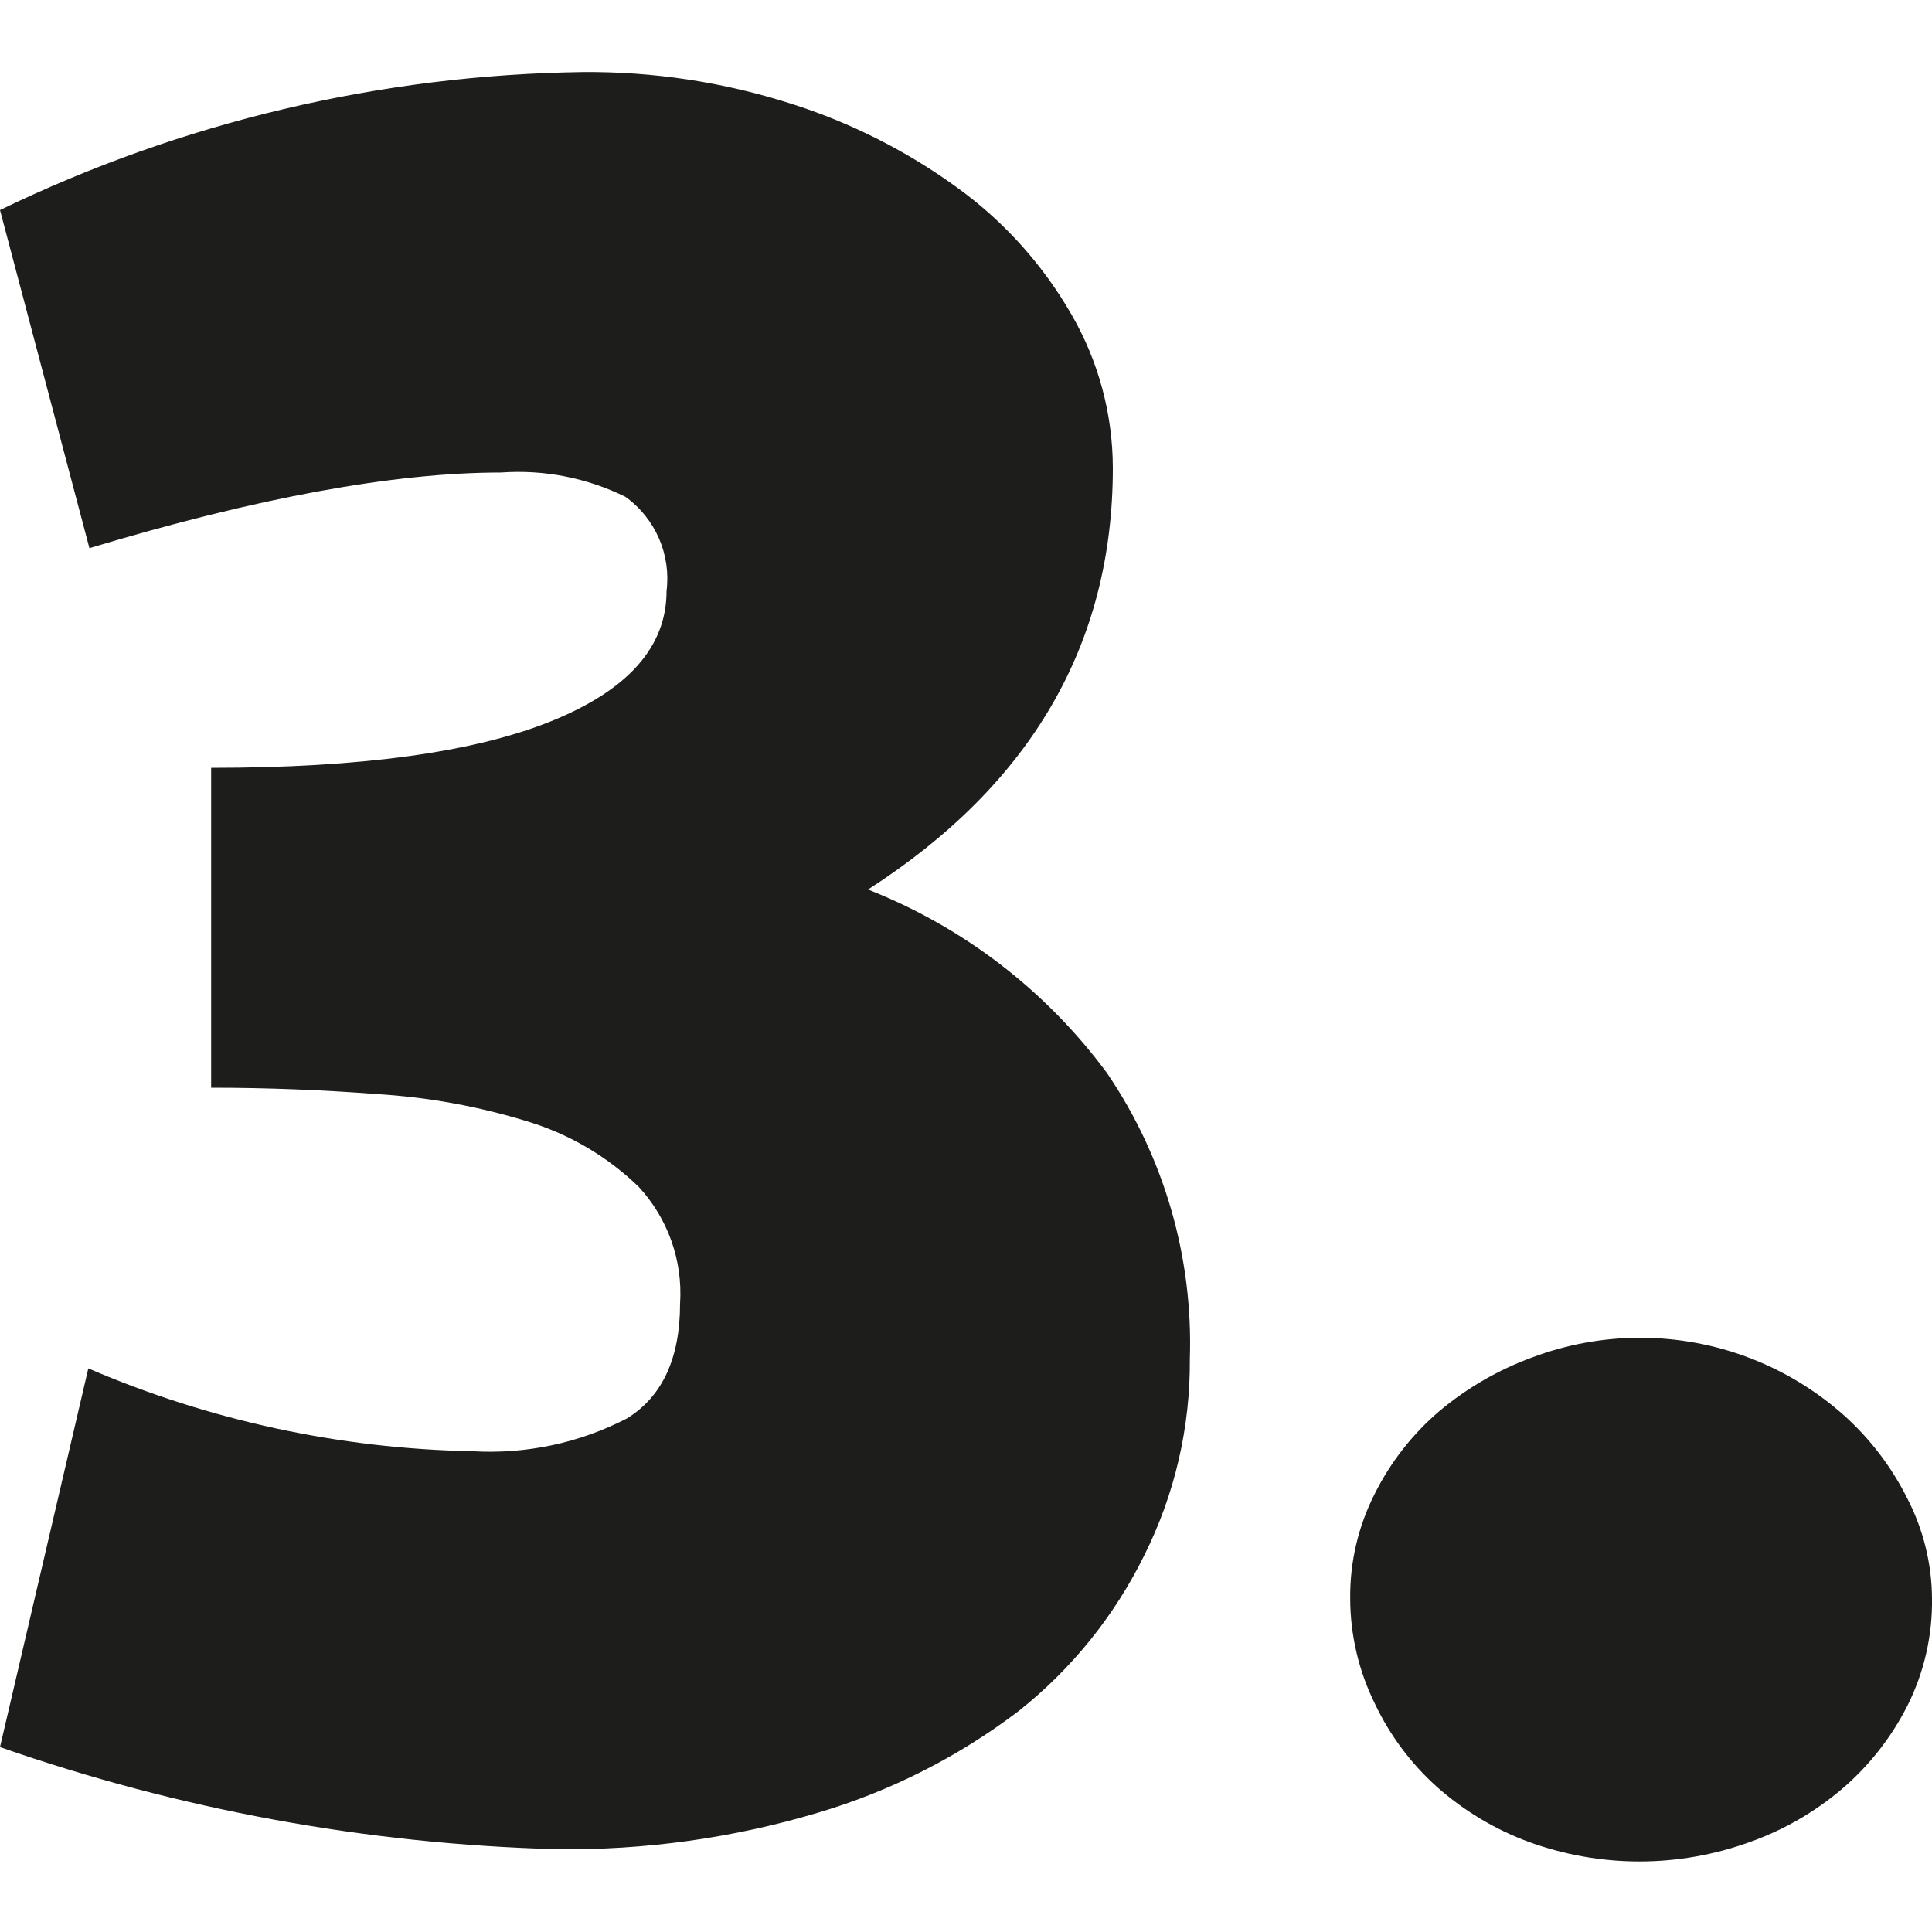
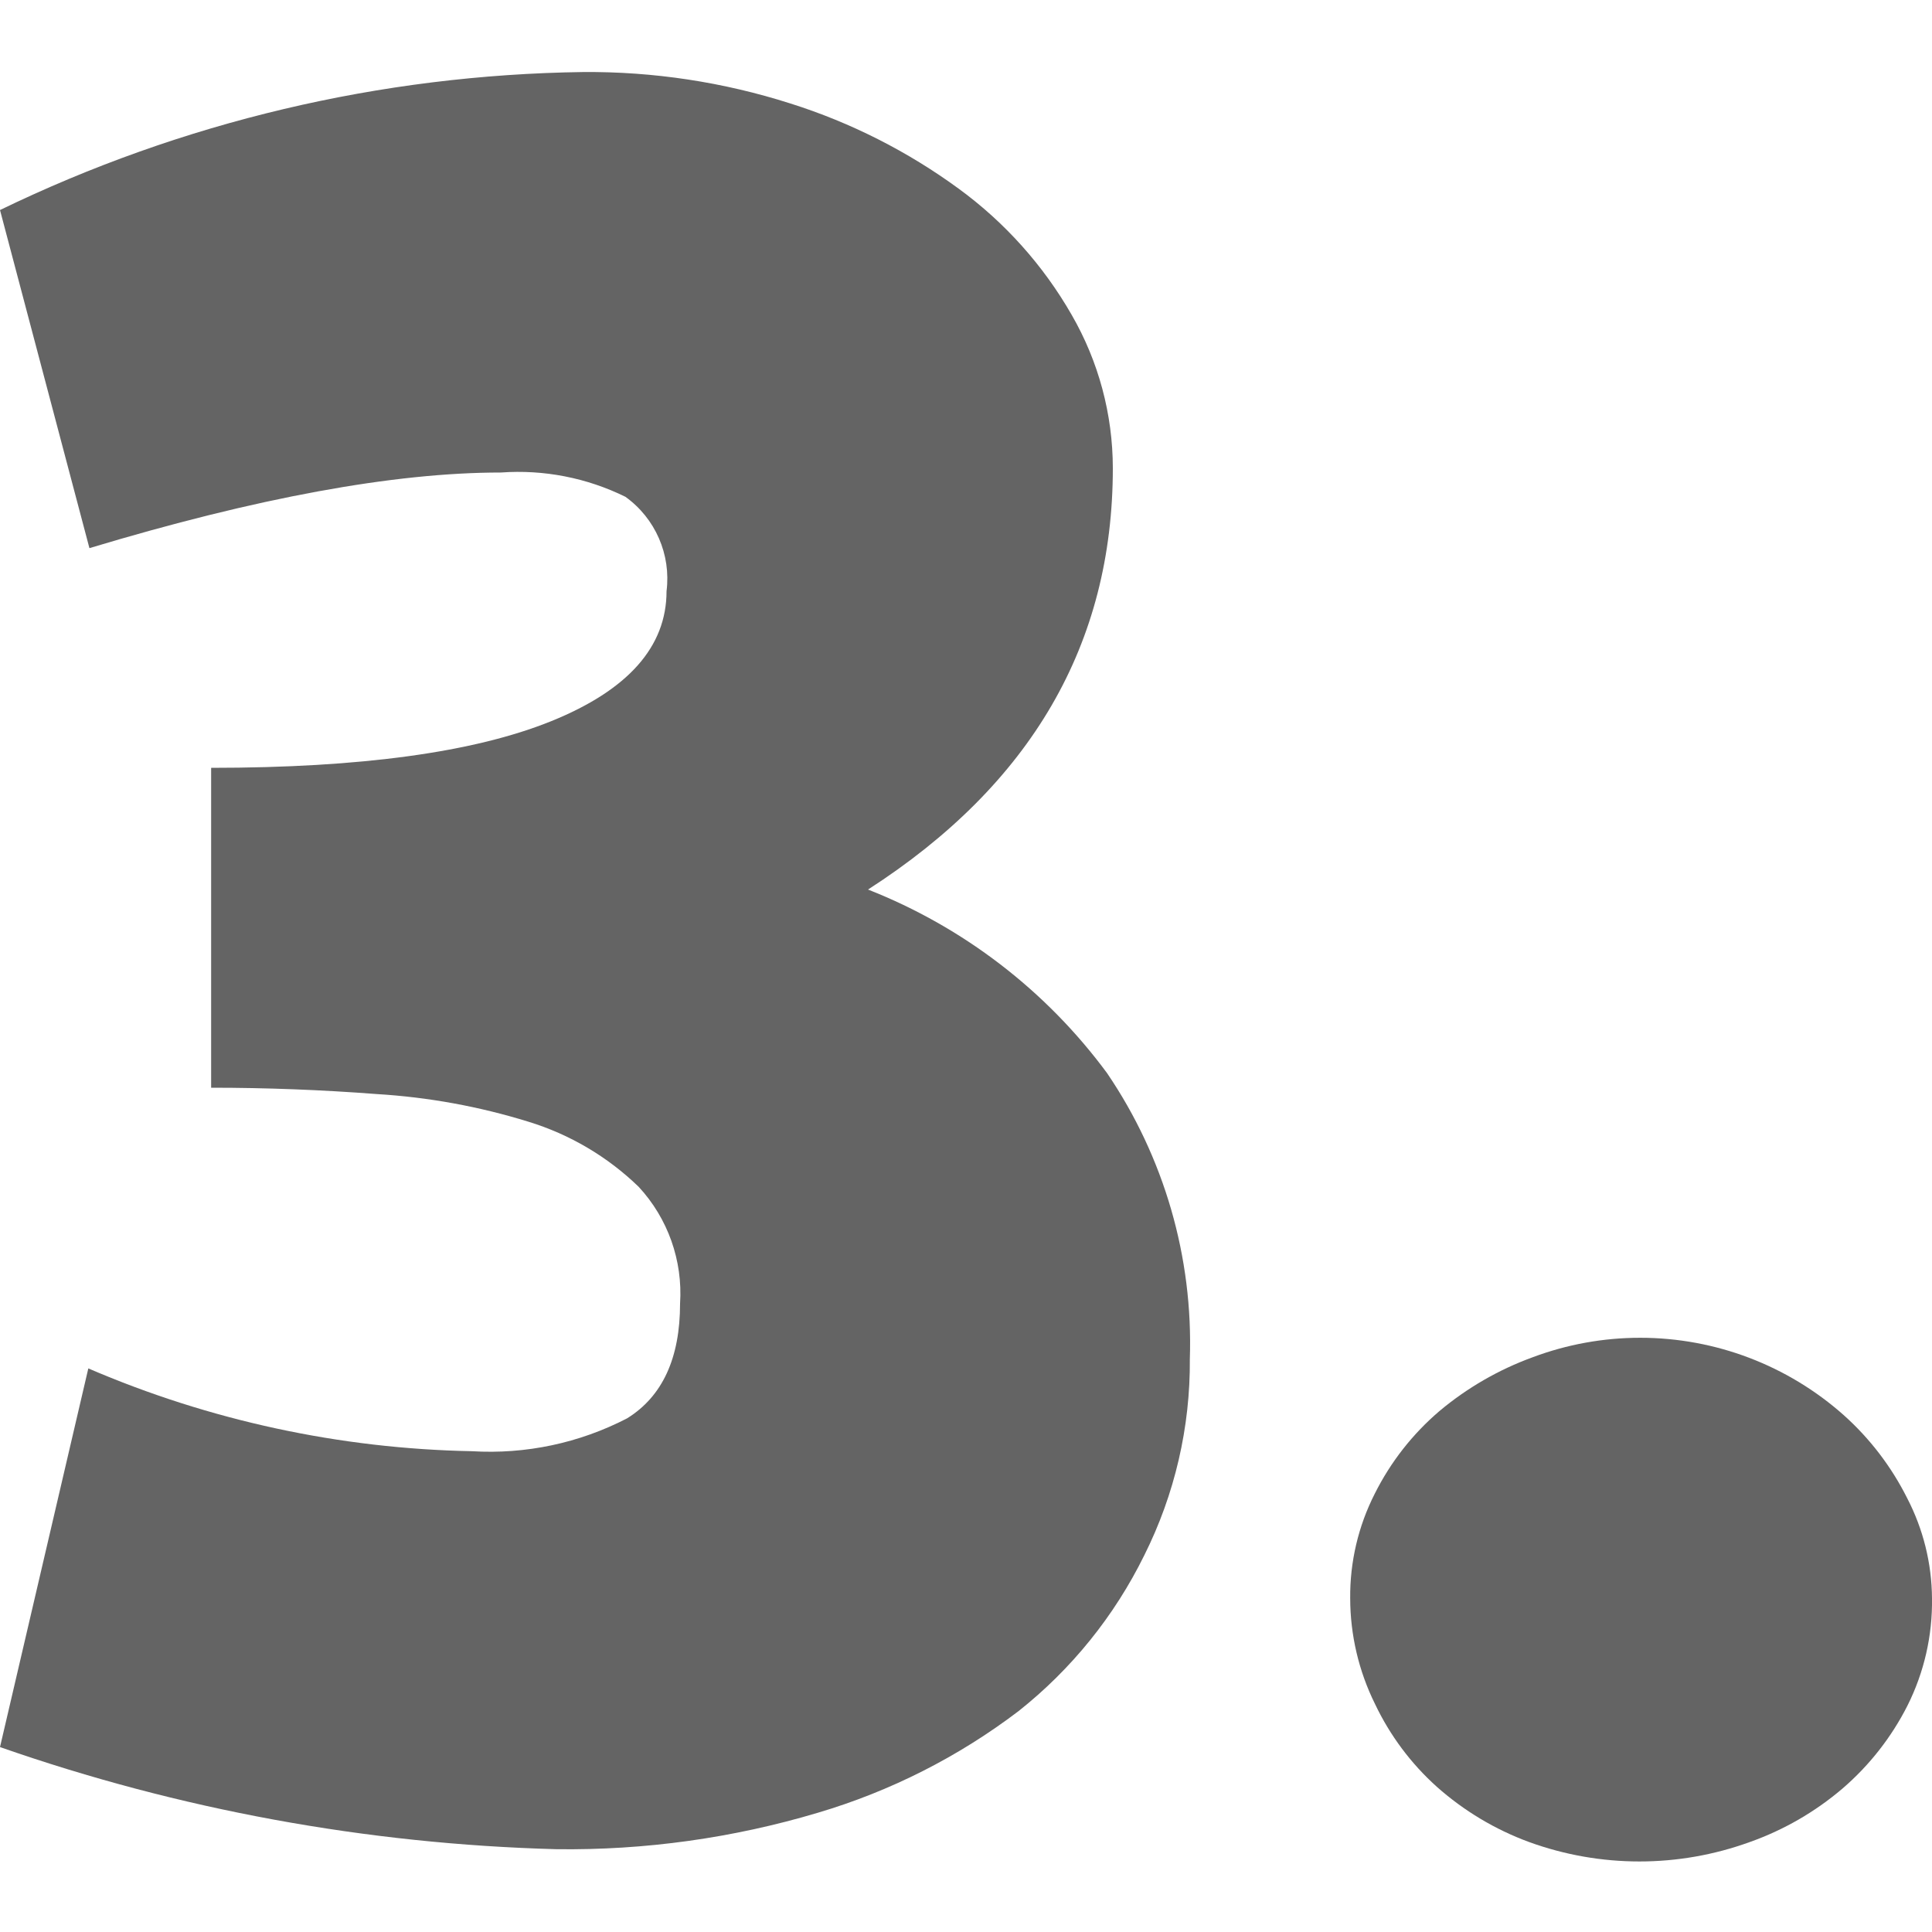
<svg xmlns="http://www.w3.org/2000/svg" id="icon-nr-3" data-name="Nr 3" viewBox="0 0 70 70">
  <defs>
-     <style>.cls-1{fill:#1d1d1b;}</style>
+     <style>.cls-1{fill:#646464;}</style>
  </defs>
  <path class="cls-1" d="M18.15,17.12q-5.81,0-14.91,2.74L0,7.61a50,50,0,0,1,21.12-5,24.06,24.06,0,0,1,7.52,1.14,21.08,21.08,0,0,1,6.1,3.09,14.73,14.73,0,0,1,4.09,4.57,11.13,11.13,0,0,1,1.49,5.55q0,9.56-8.87,15.27a19.74,19.74,0,0,1,8.66,6.65,17.4,17.4,0,0,1,3,10.36,15.61,15.61,0,0,1-1.65,7.11A16.48,16.48,0,0,1,36.9,62a22.64,22.64,0,0,1-7.27,3.68A31.66,31.66,0,0,1,20.16,67,66.54,66.54,0,0,1,0,63.3l3.2-13.72a36.94,36.94,0,0,0,13.9,3,10.8,10.8,0,0,0,5.62-1.19q1.92-1.19,1.92-4.16A5.68,5.68,0,0,0,23.14,43a9.91,9.91,0,0,0-4-2.36,23.31,23.31,0,0,0-5.49-1q-3-.23-6-0.23V27.82q8.14,0,12.32-1.69t4.18-4.71A3.65,3.65,0,0,0,22.66,18,8.78,8.78,0,0,0,18.15,17.12Z" />
  <path class="cls-1" d="M48.92,57.91a8.19,8.19,0,0,1,.89-3.79,9.54,9.54,0,0,1,2.35-3,11.26,11.26,0,0,1,3.36-1.94,11.09,11.09,0,0,1,3.91-.71,11.1,11.1,0,0,1,7.38,2.81,10.11,10.11,0,0,1,2.29,3A8,8,0,0,1,70,57.91a8.4,8.4,0,0,1-.89,3.89,9.81,9.81,0,0,1-2.35,3,10.66,10.66,0,0,1-3.36,1.94,11.71,11.71,0,0,1-8,0,10.48,10.48,0,0,1-3.34-2,9.52,9.52,0,0,1-2.24-3A8.66,8.66,0,0,1,48.92,57.91Z" />
</svg>
